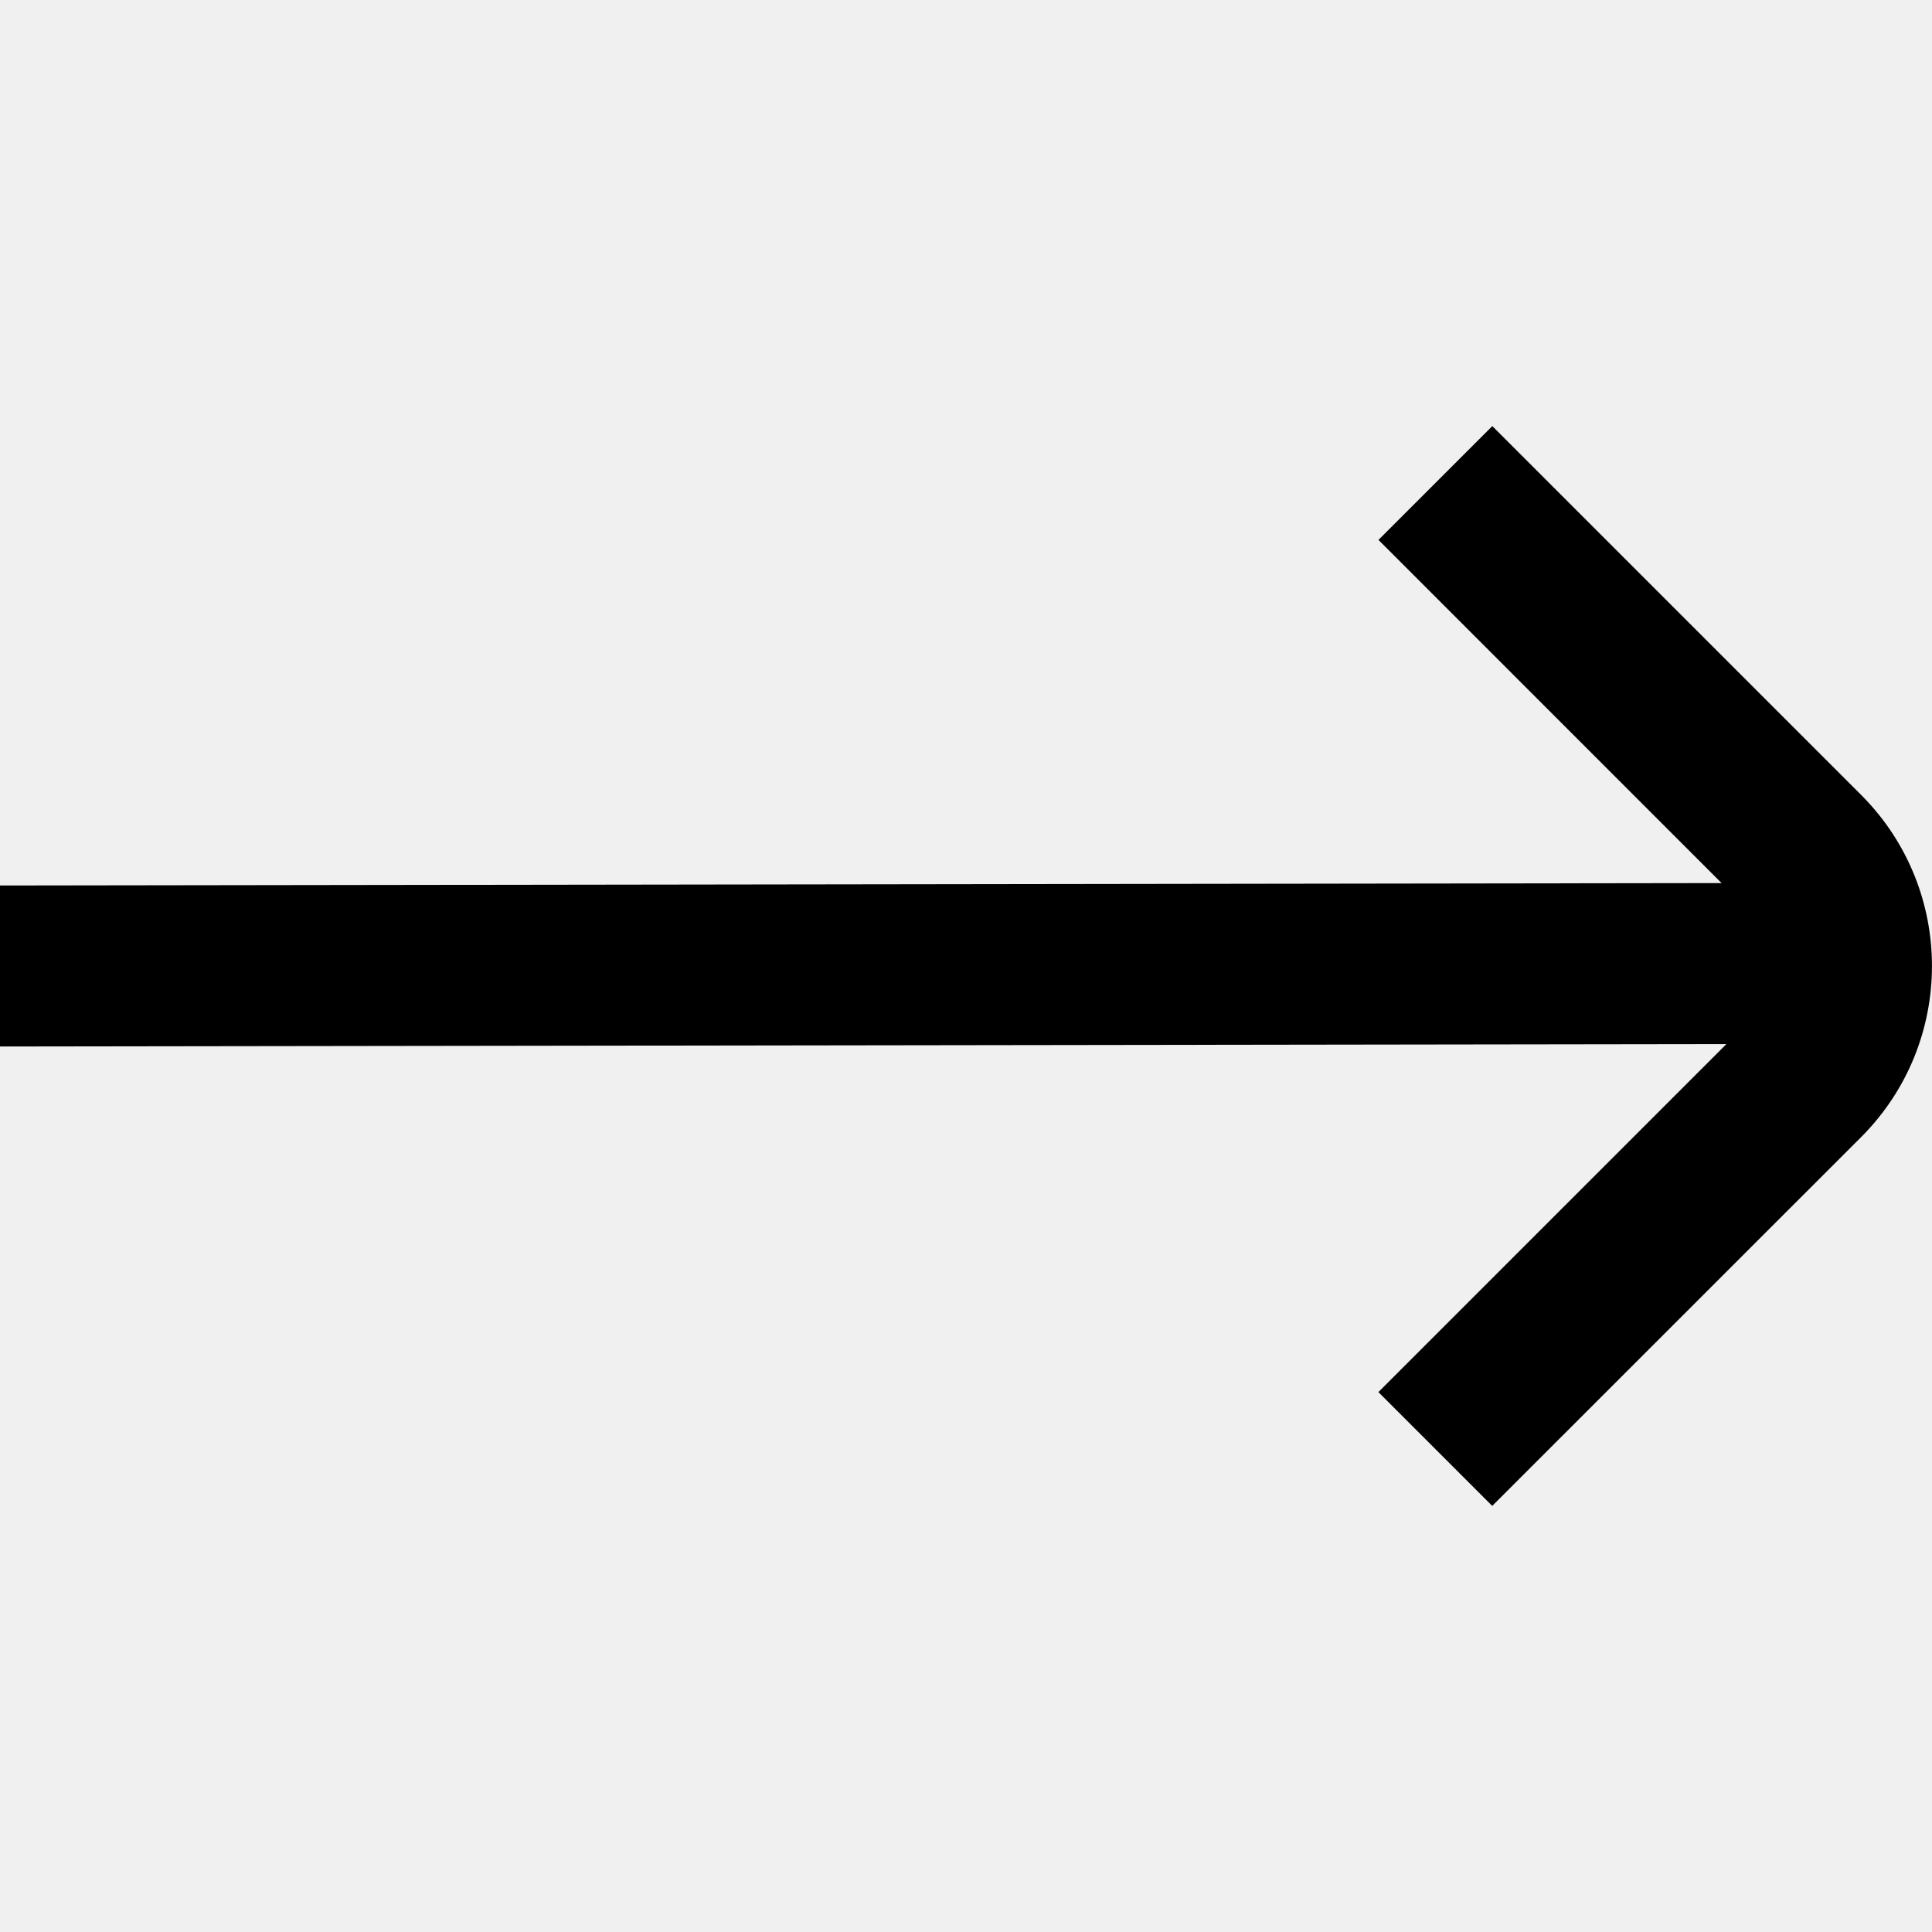
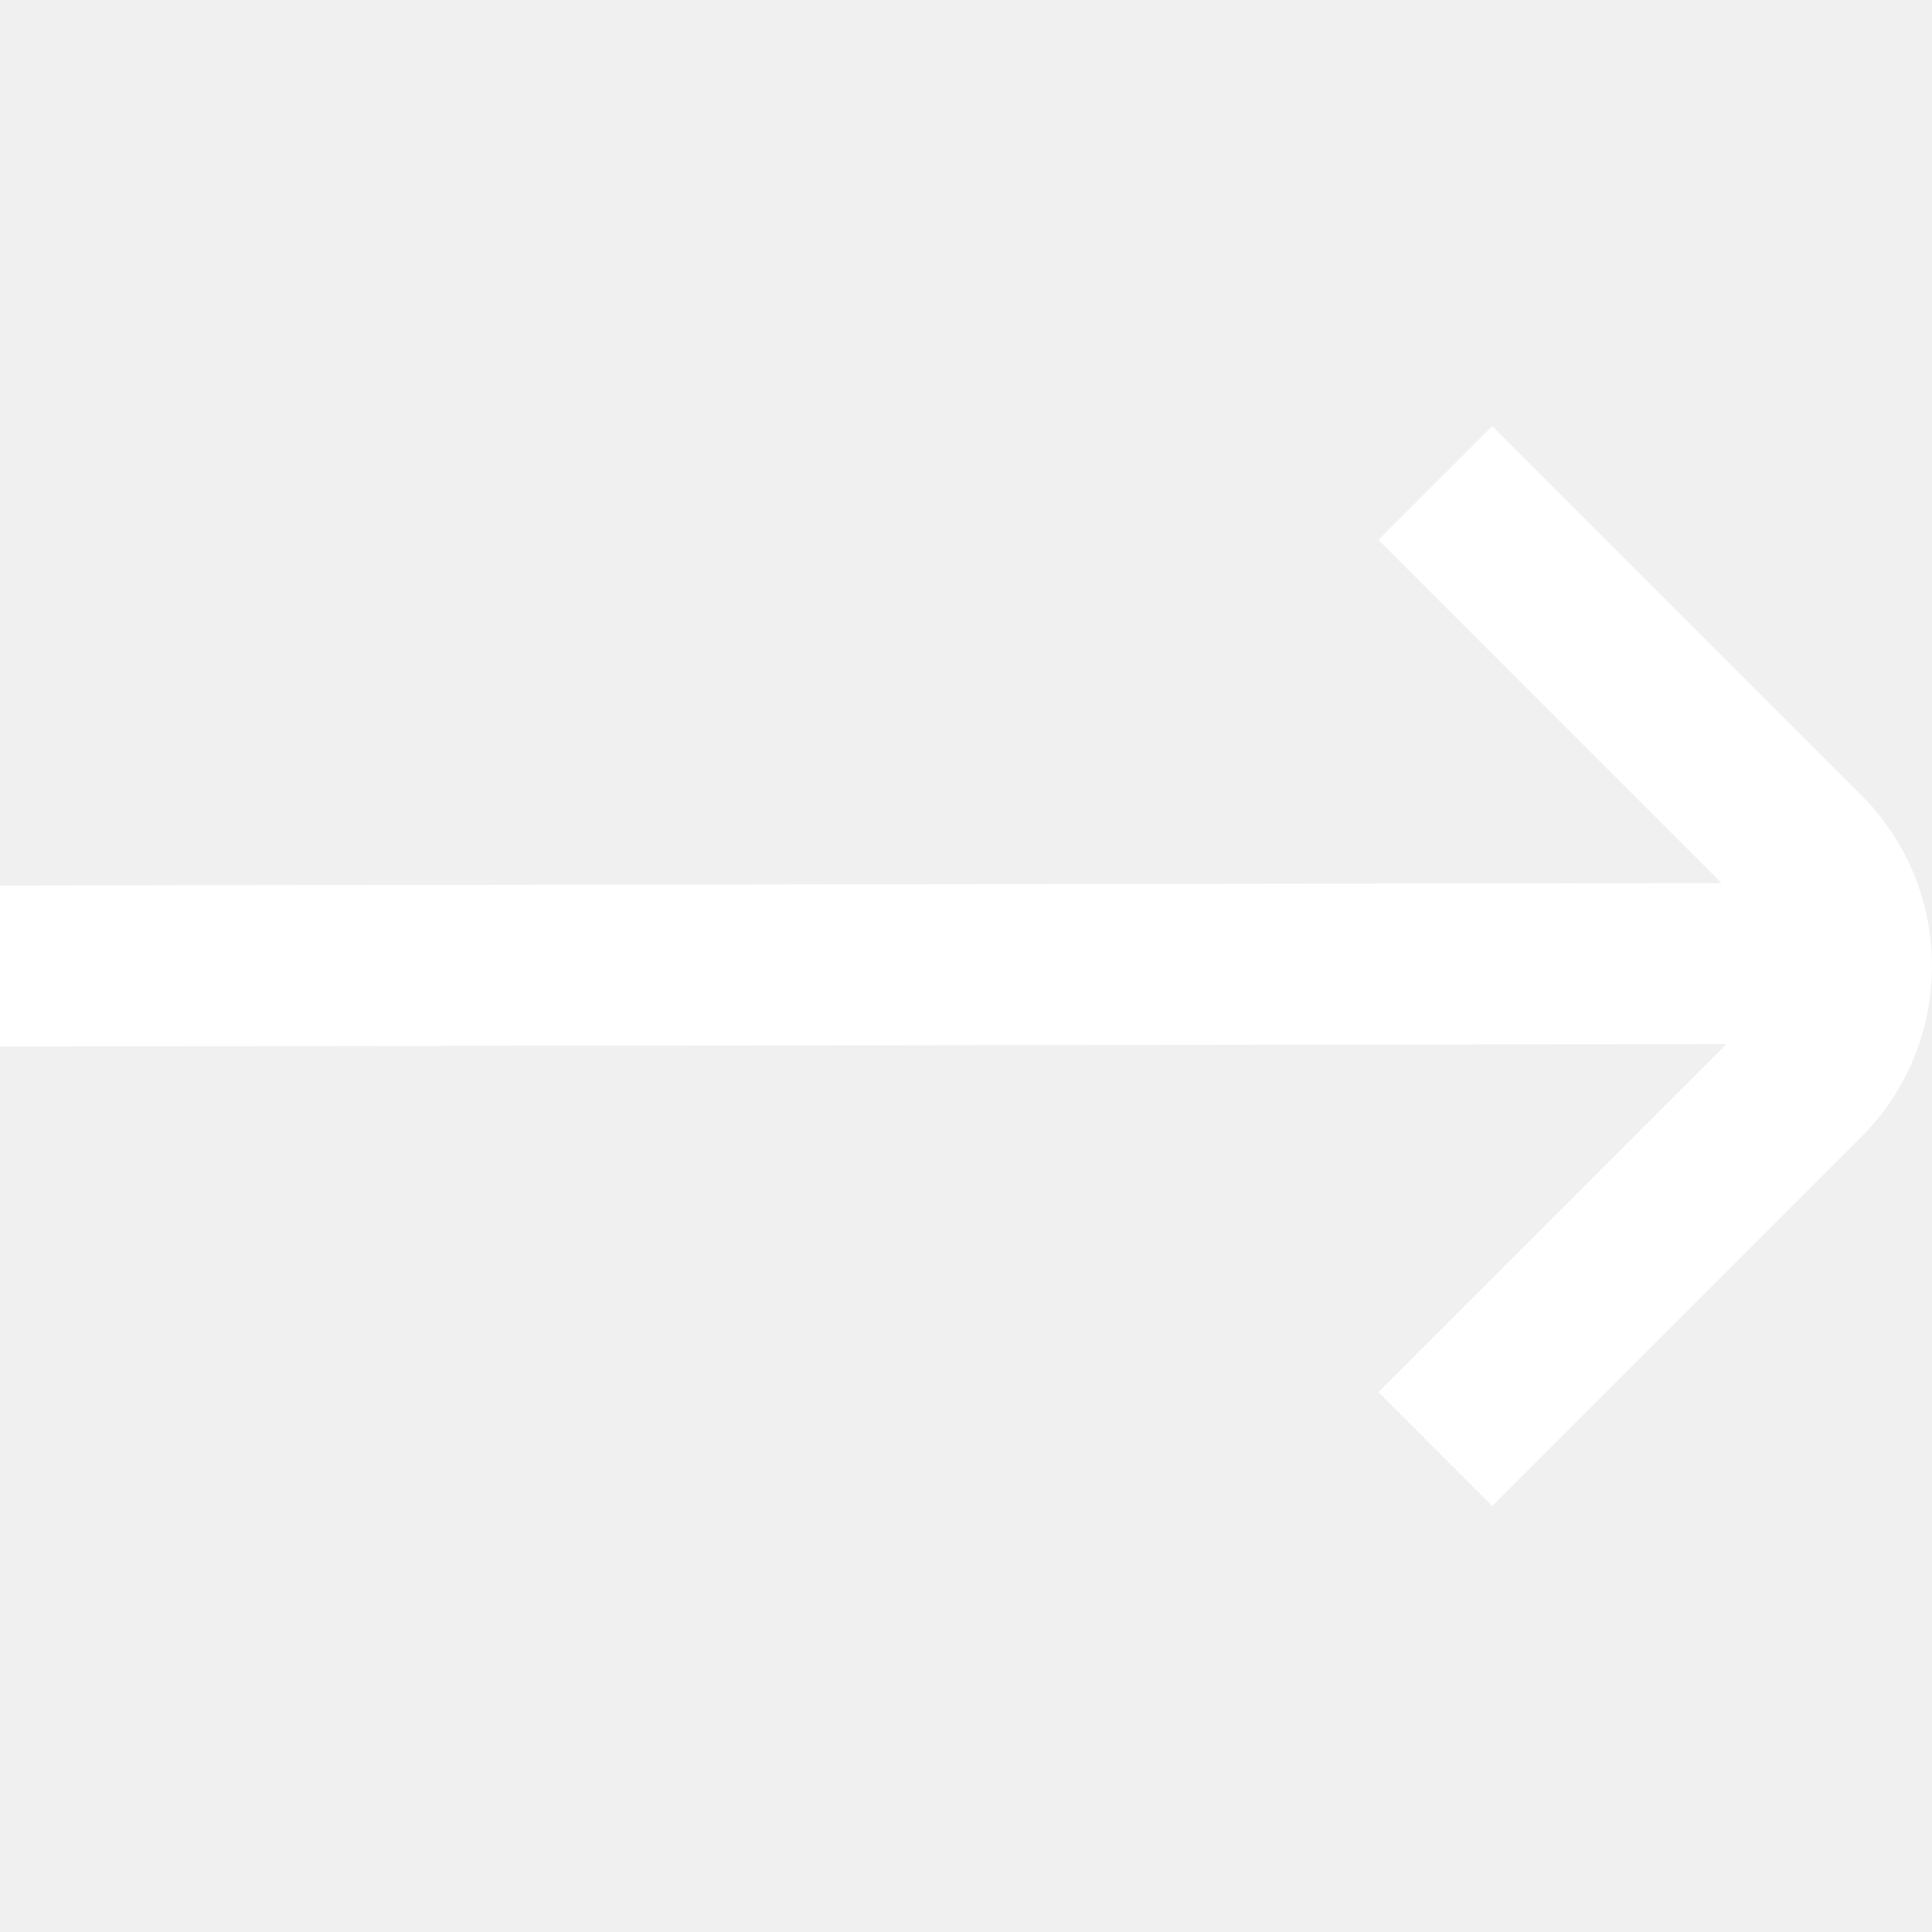
- <svg xmlns="http://www.w3.org/2000/svg" viewBox="0 0 24 24" width="512" height="512">
+ <svg xmlns="http://www.w3.org/2000/svg" viewBox="0 0 24 24" width="512" height="512" fill="white">
  <g id="_01_align_center" data-name="01 align center">
    <path d="M23.124,9.879,18.538,5.293,17.124,6.707l4.262,4.263L0,11l0,2,21.446-.03-4.323,4.323,1.414,1.414,4.587-4.586A3.007,3.007,0,0,0,23.124,9.879Z" />
  </g>
</svg>
